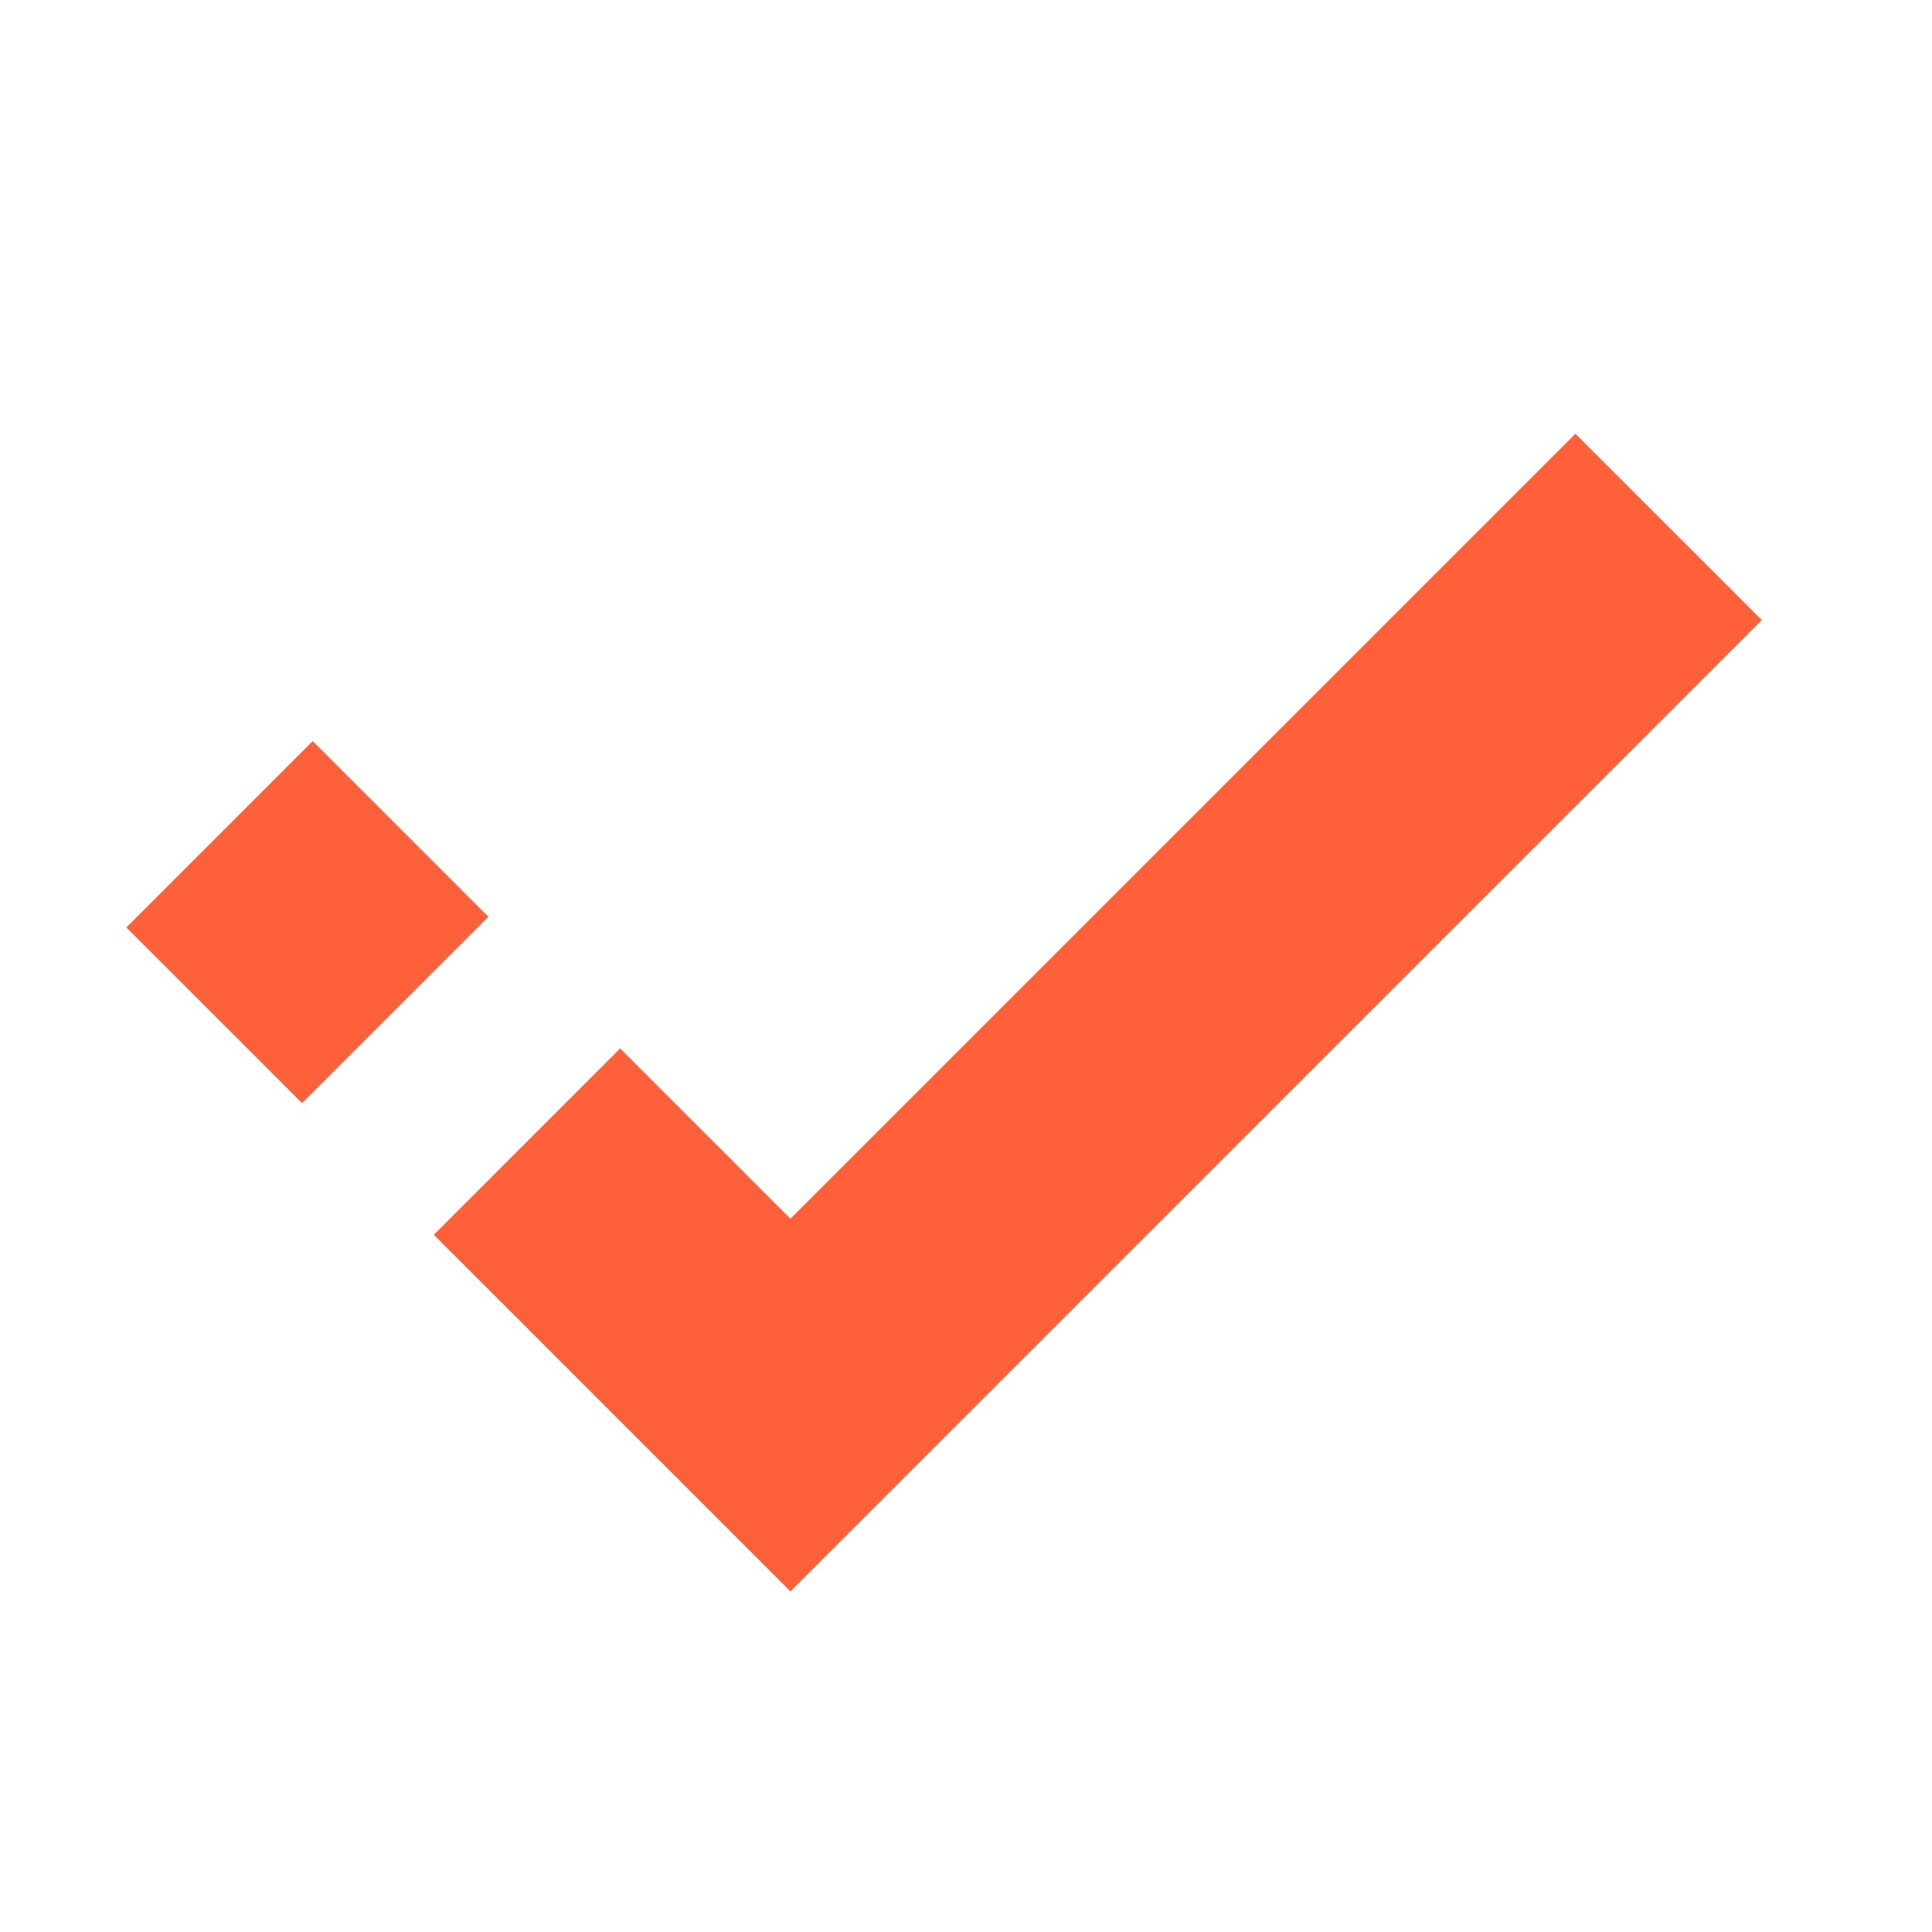
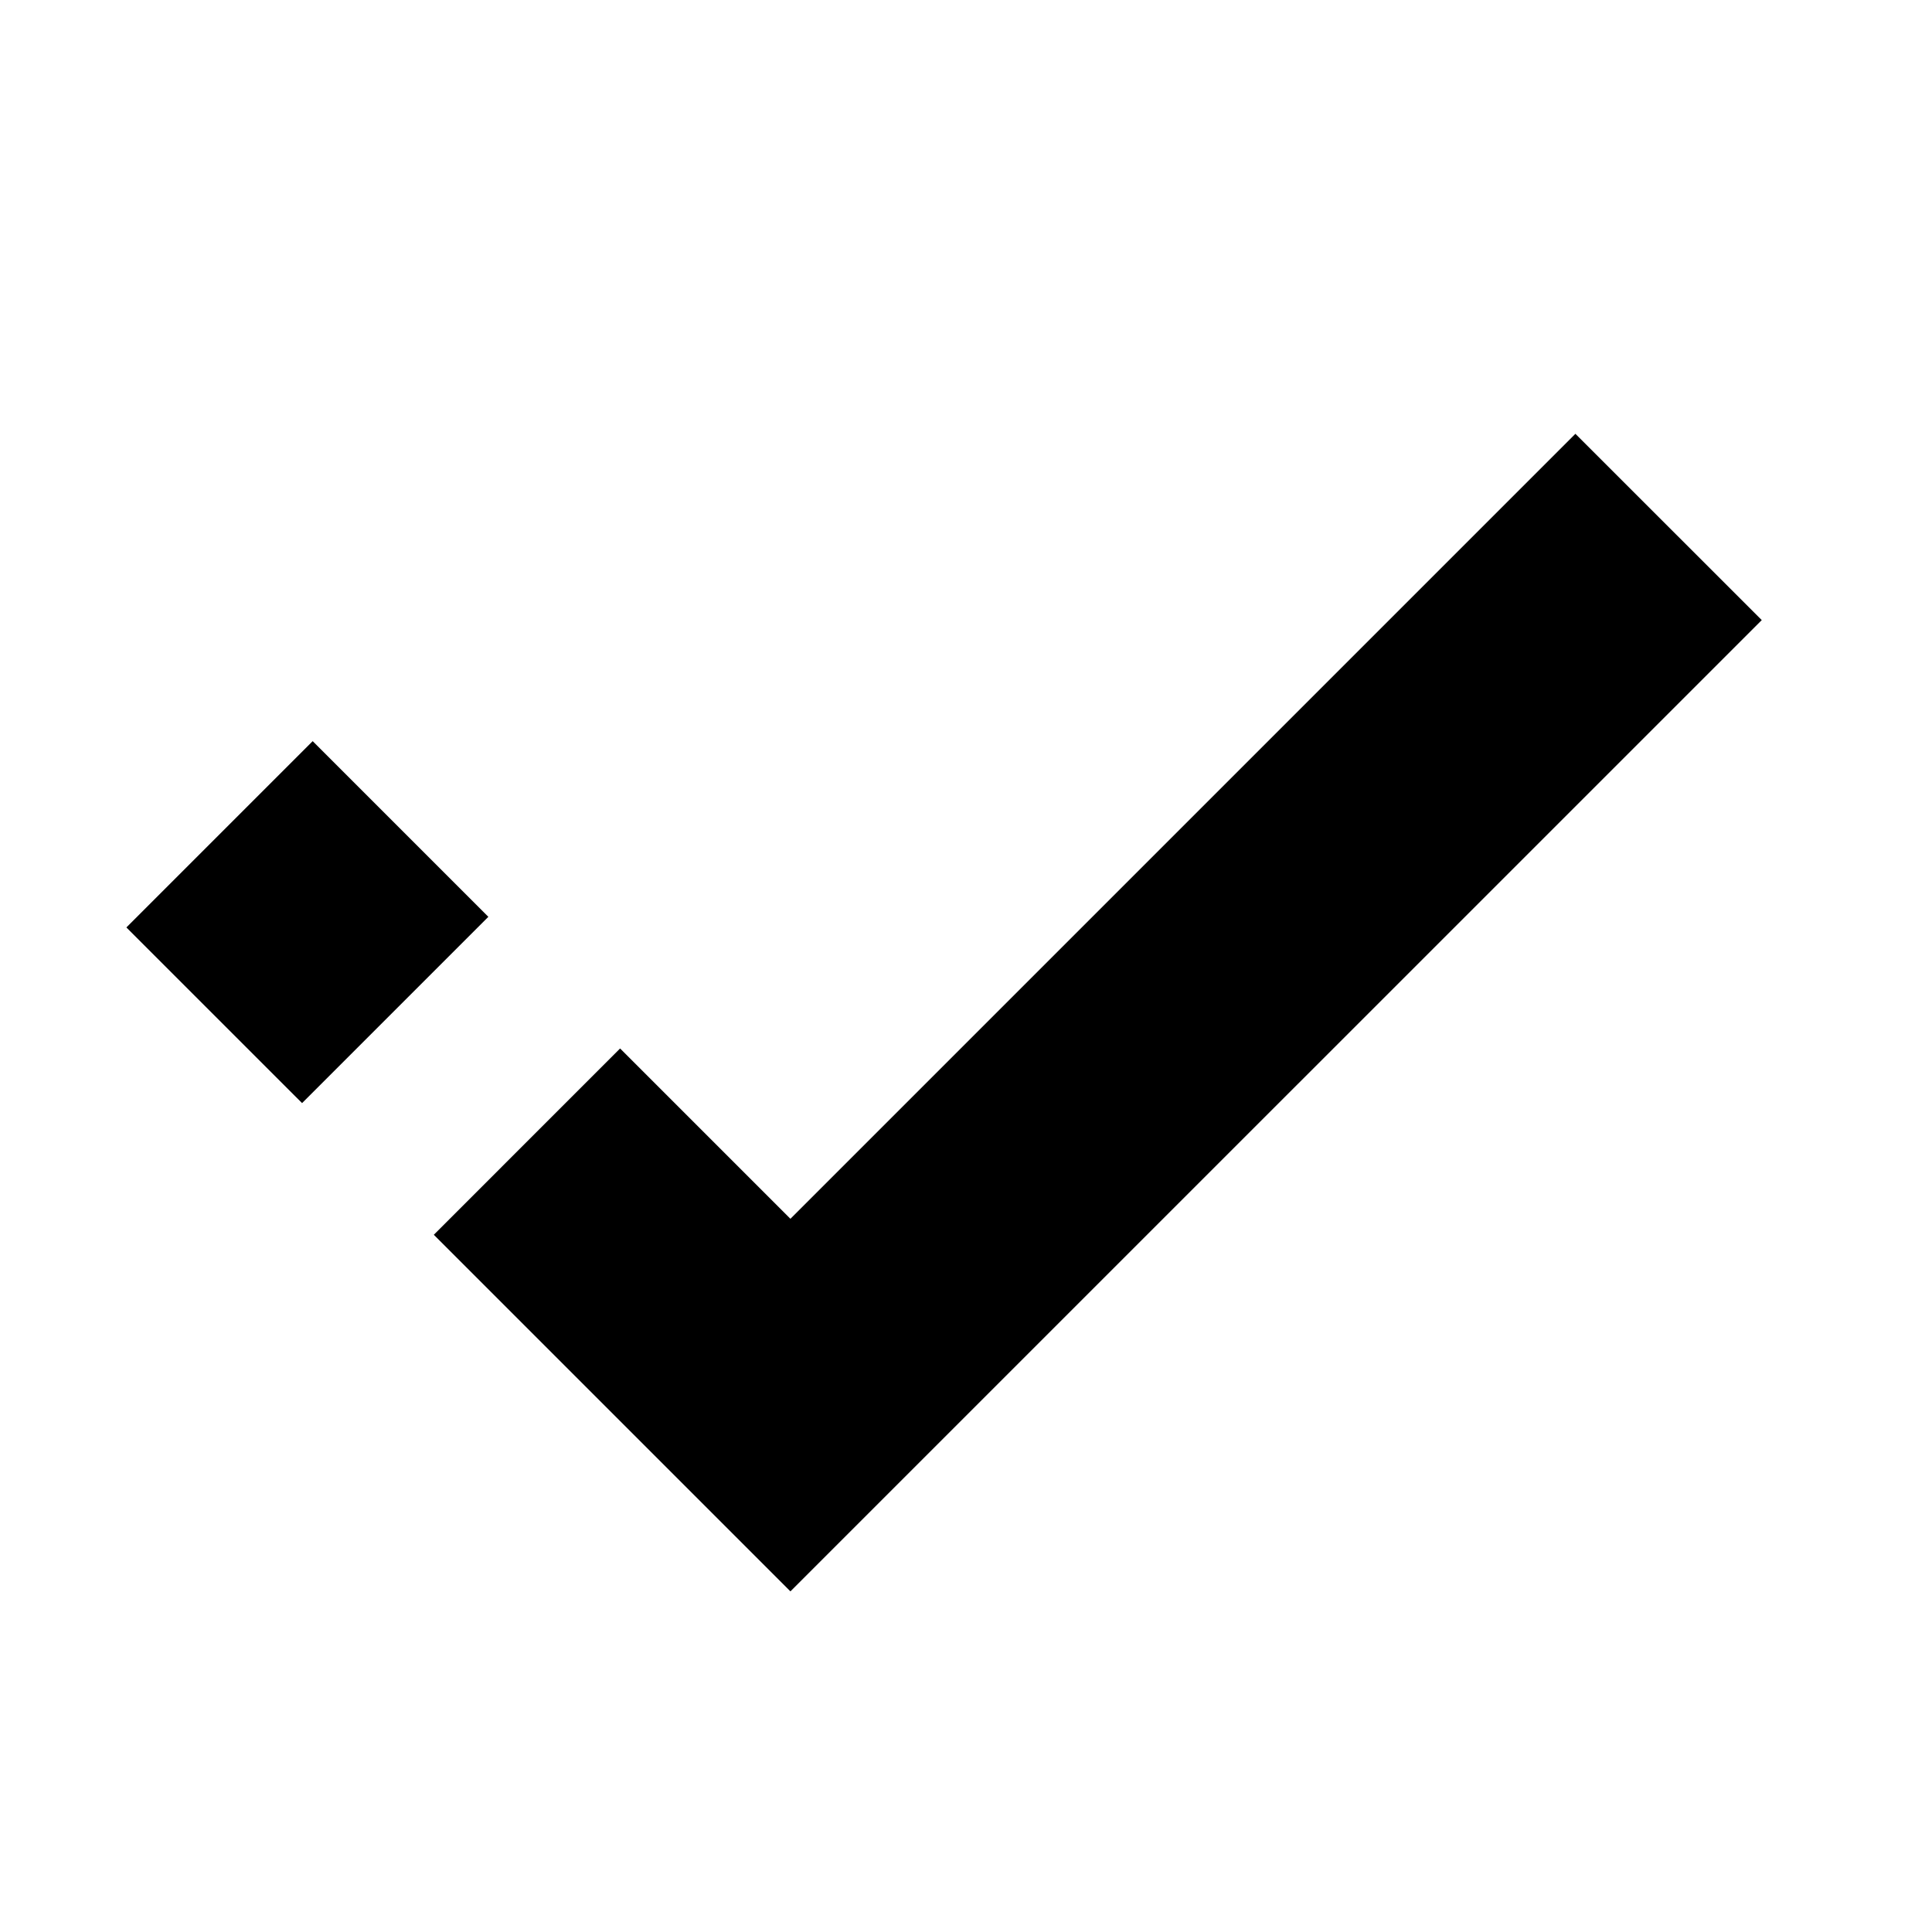
<svg xmlns="http://www.w3.org/2000/svg" width="26" height="26" viewBox="0 0 26 26" fill="none">
-   <path fill-rule="evenodd" clip-rule="evenodd" d="M10.637 16.402L21.201 5.838L23.709 8.345L10.637 21.416L5.838 16.617L8.345 14.11L10.637 16.402Z" fill="#FE603A" />
-   <path fill-rule="evenodd" clip-rule="evenodd" d="M4.208 9.974L6.572 12.338L4.065 14.845L1.701 12.481L4.208 9.974Z" fill="#FE603A" />
+   <path fill-rule="evenodd" clip-rule="evenodd" d="M10.637 16.402L21.201 5.838L23.709 8.345L10.637 21.416L5.838 16.617L8.345 14.11L10.637 16.402Z" fill="currentColor" />
+   <path fill-rule="evenodd" clip-rule="evenodd" d="M4.208 9.974L6.572 12.338L4.065 14.845L1.701 12.481L4.208 9.974Z" fill="currentColor" />
</svg>
